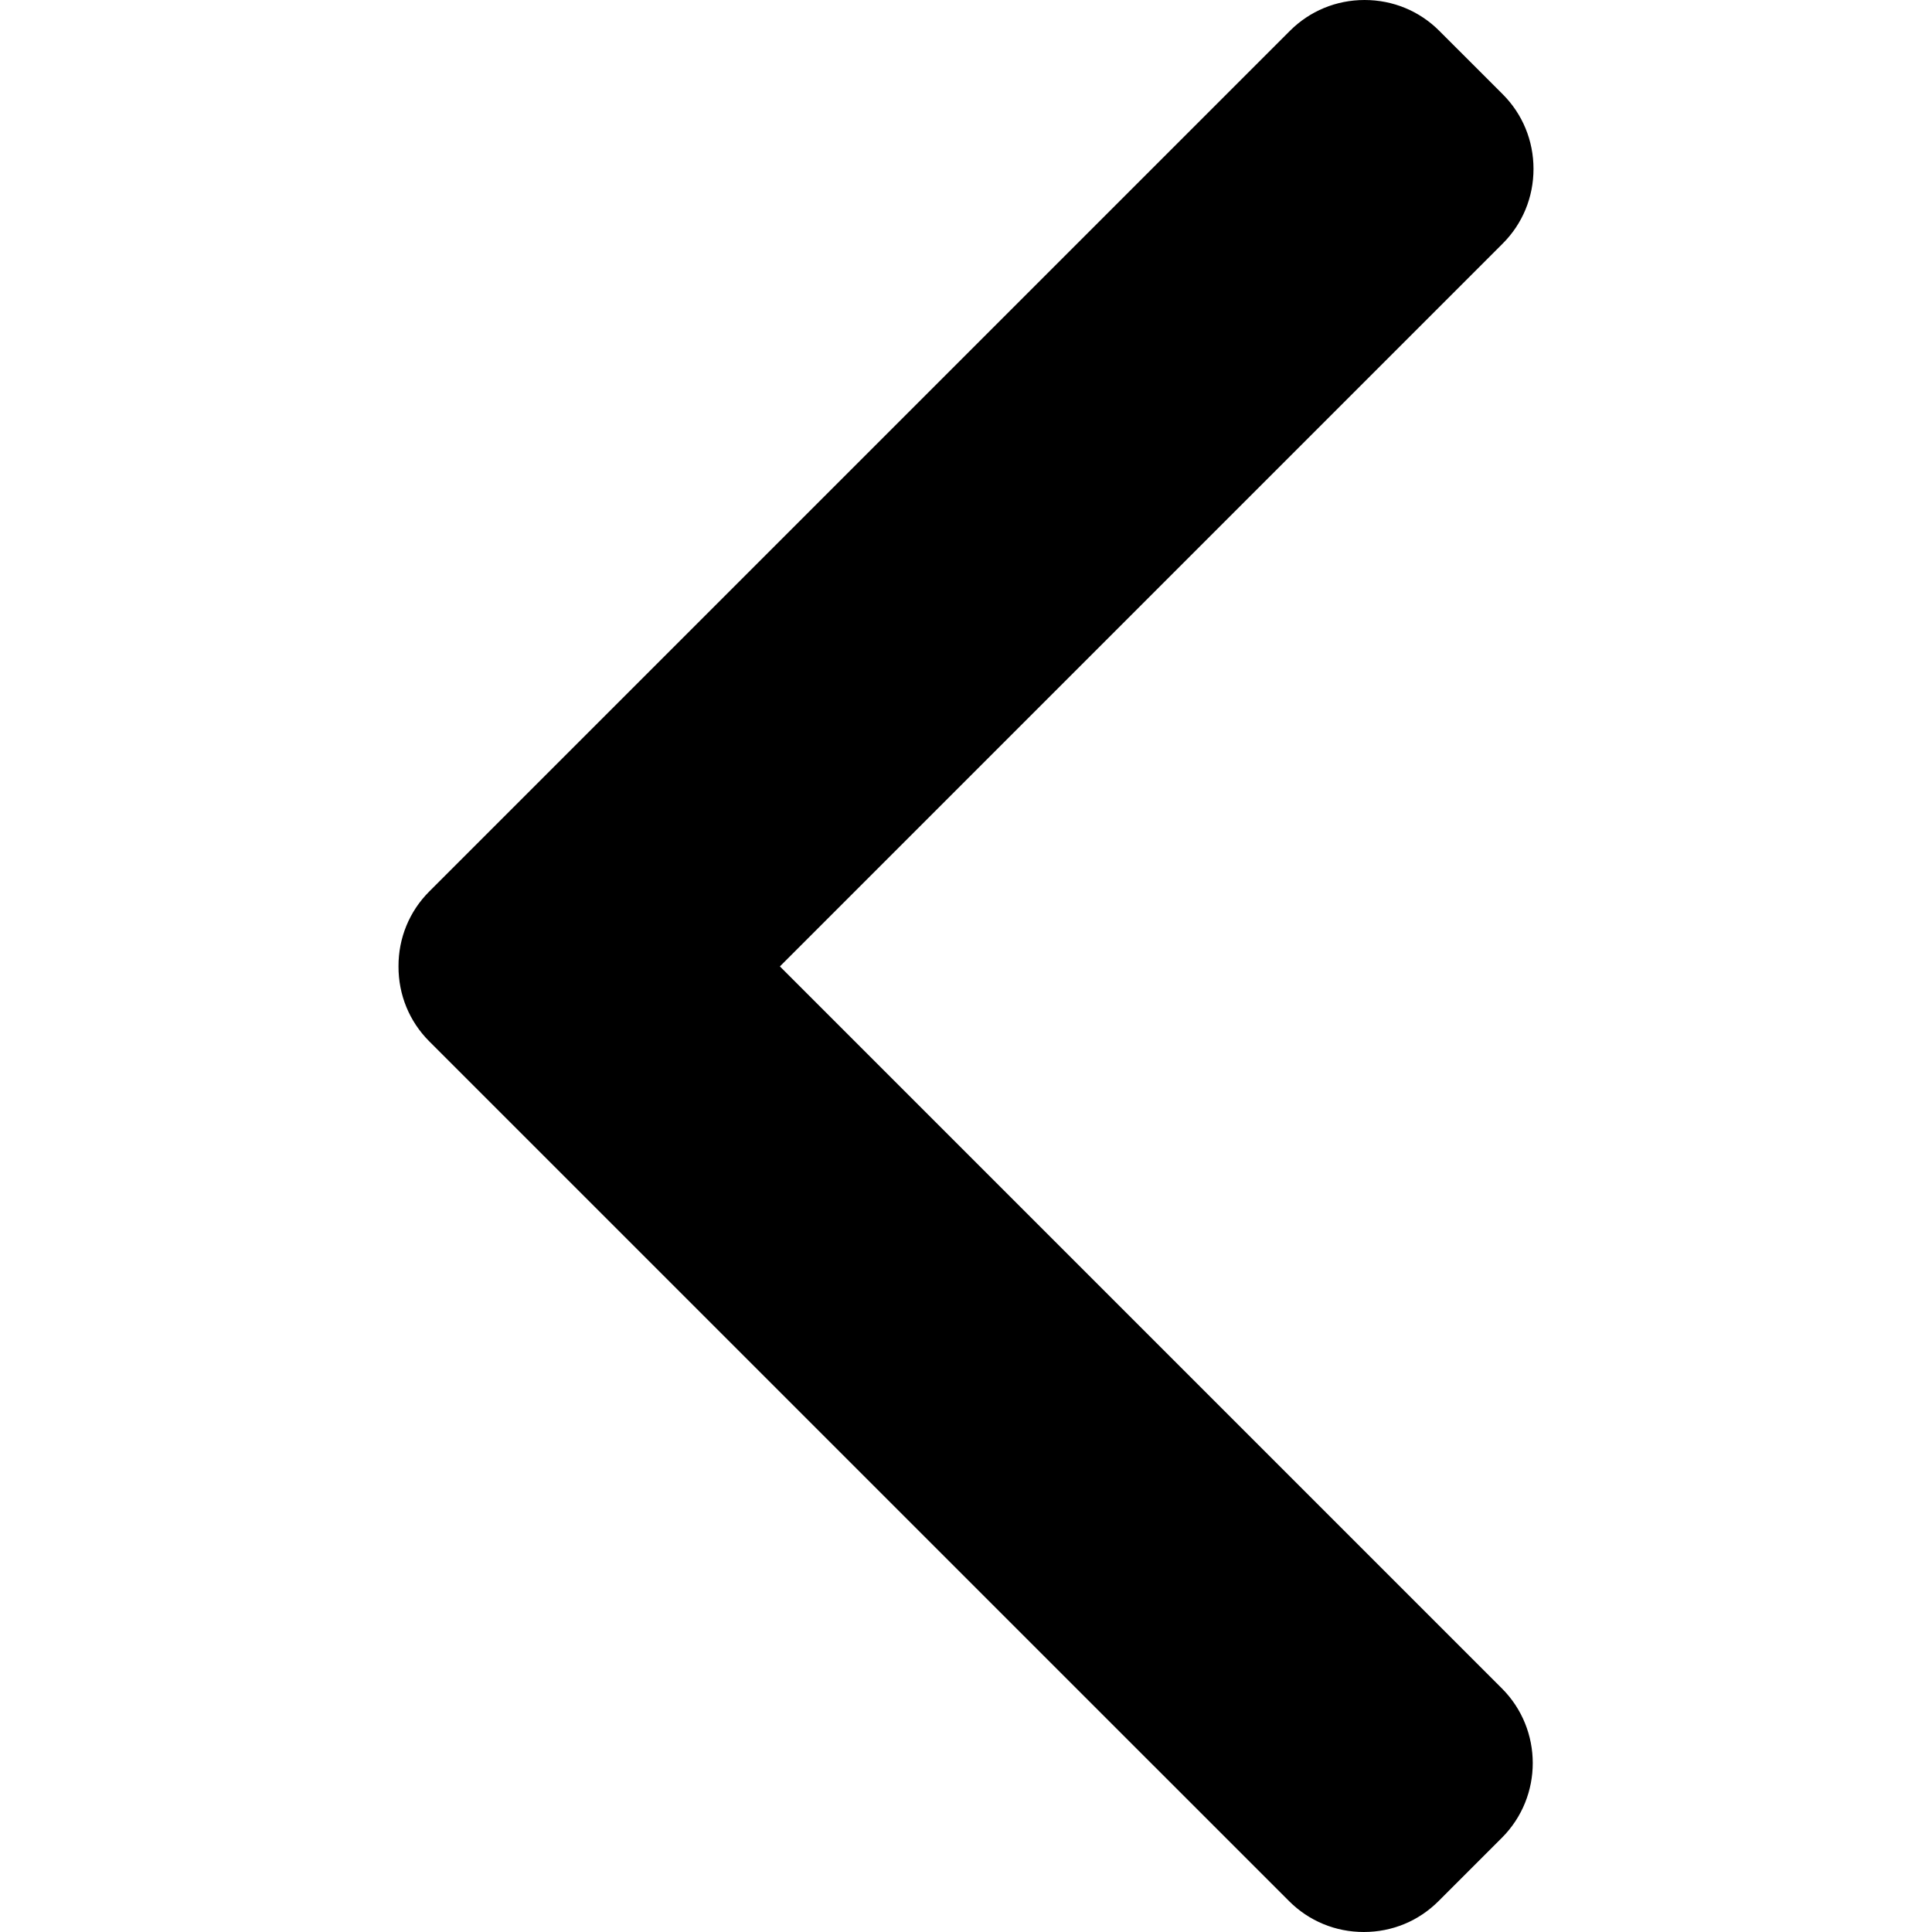
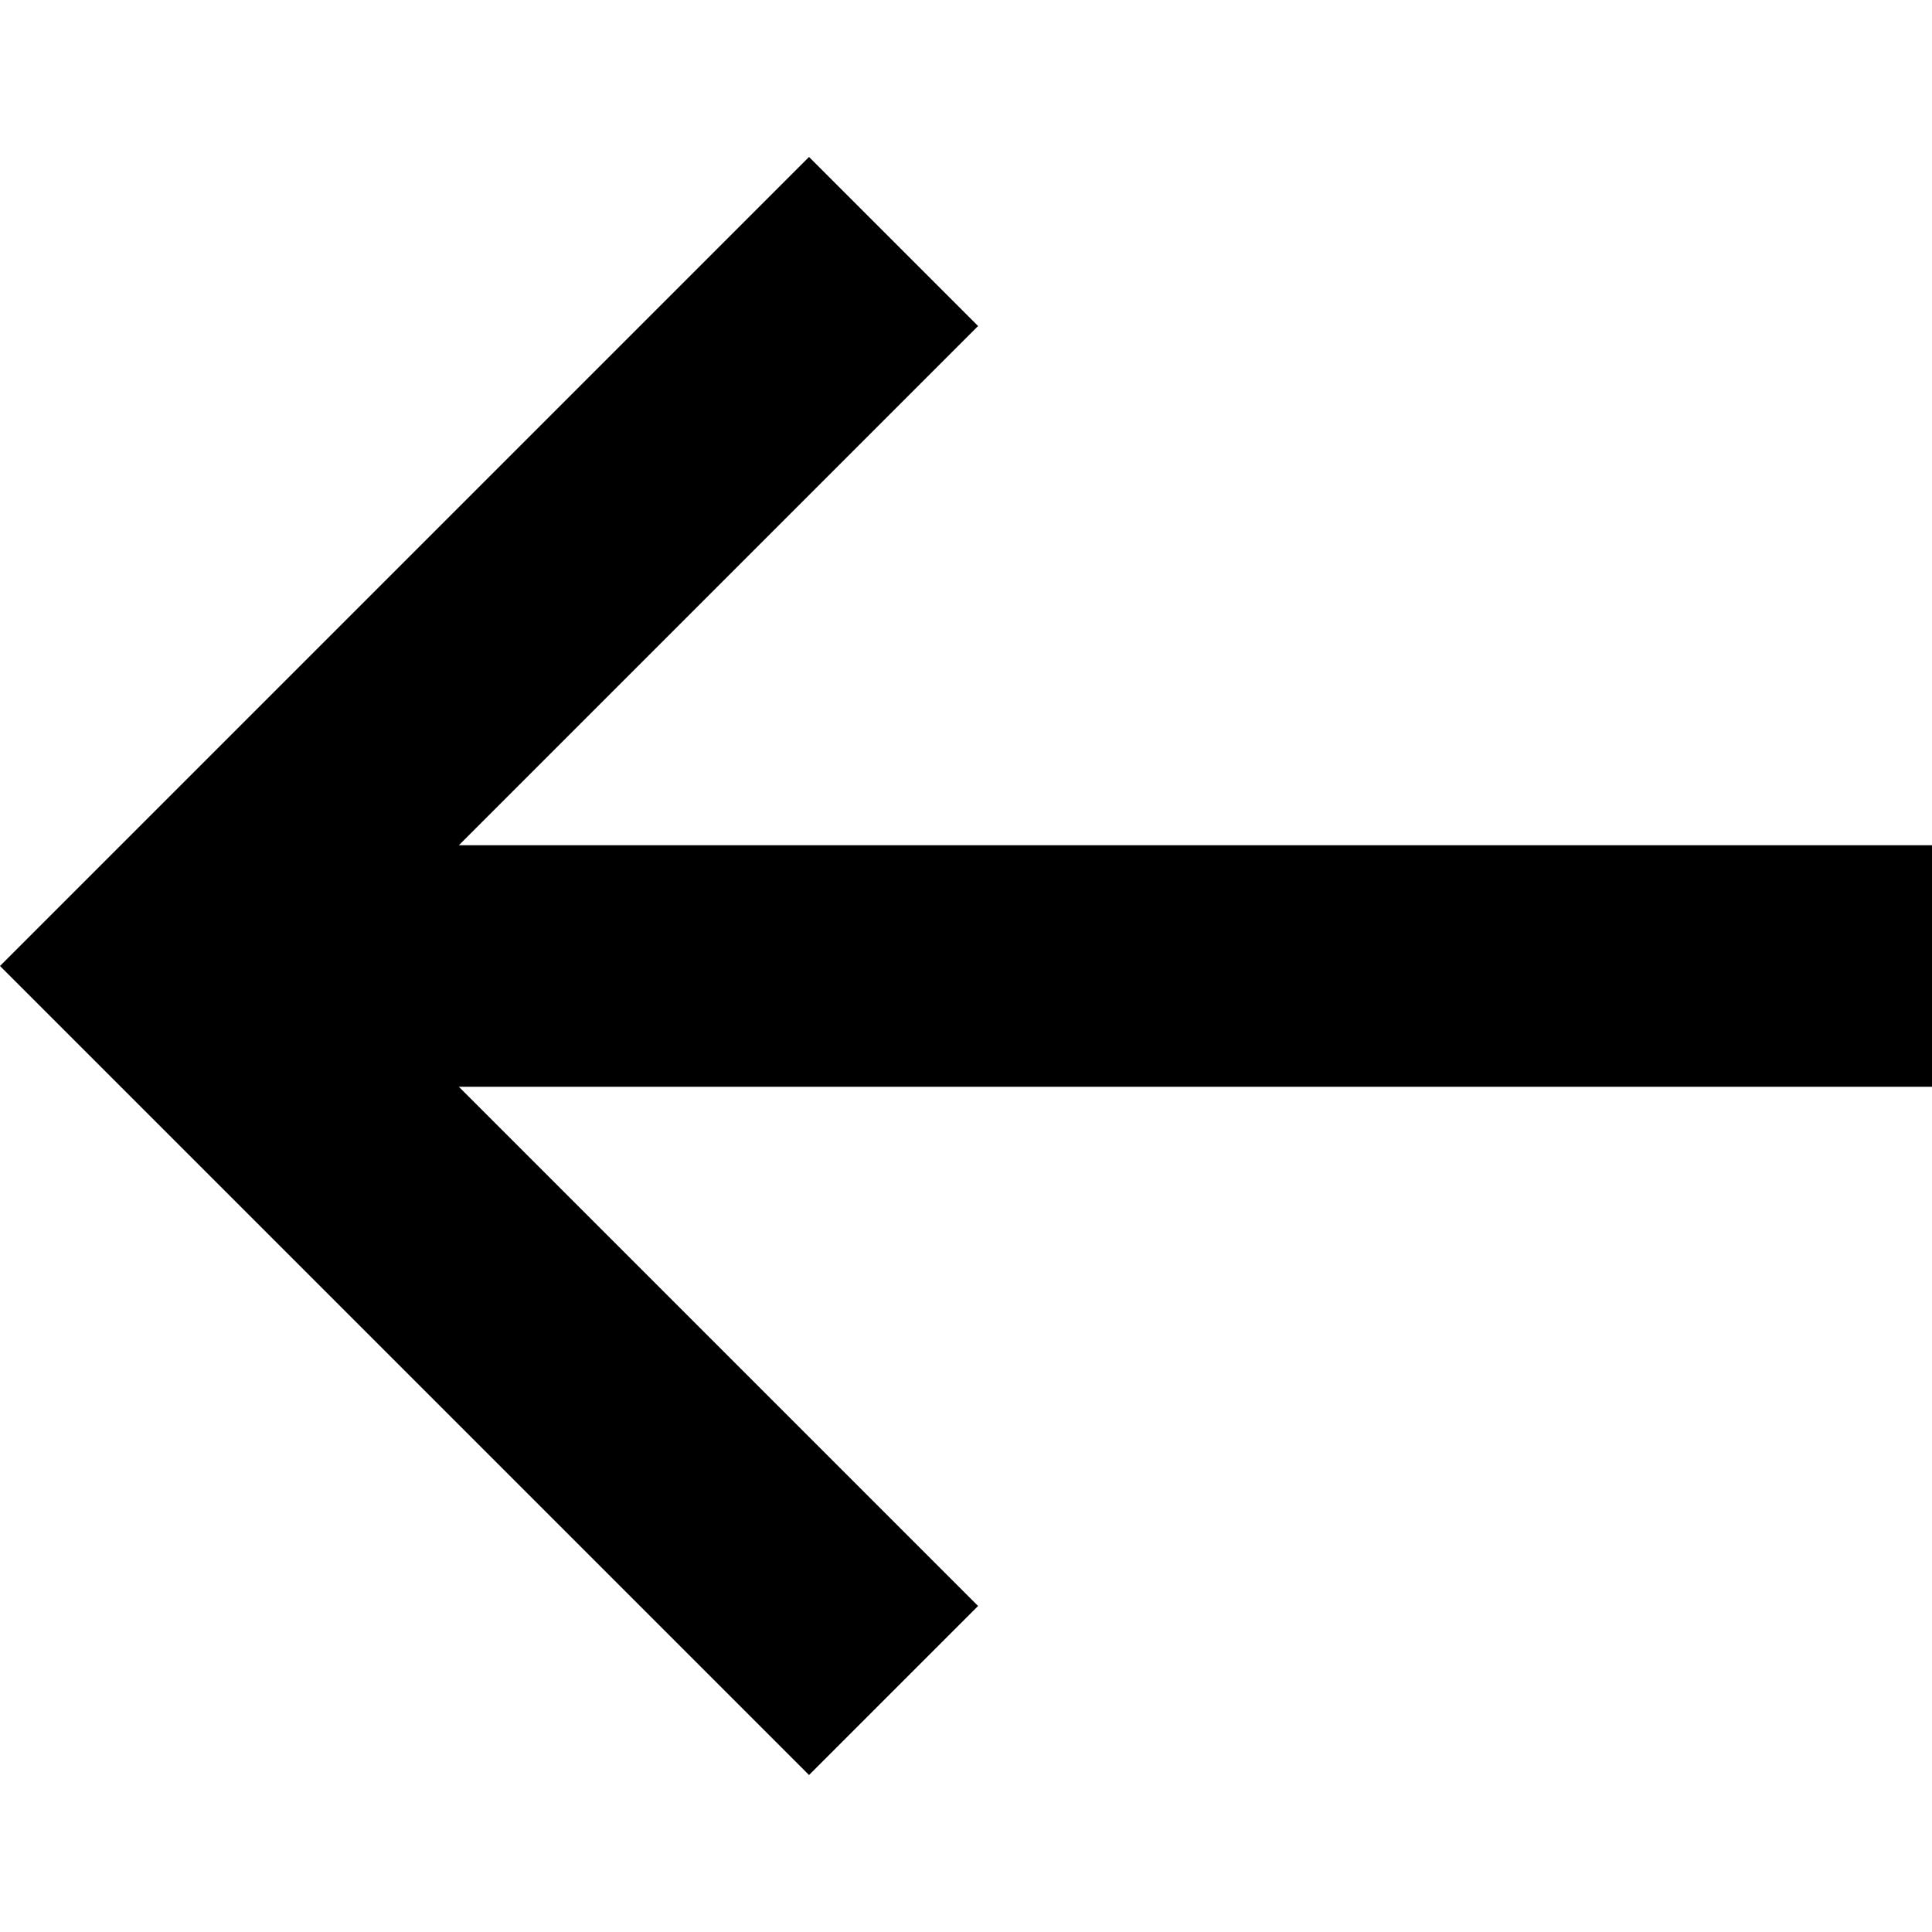
- <svg xmlns="http://www.w3.org/2000/svg" version="1.1" id="Layer_1" x="0px" y="0px" viewBox="0 0 492 492" style="enable-background:new 0 0 492 492;" xml:space="preserve">
-   <g>
-     <g>
-       <path d="M198.608,246.104L382.664,62.04c5.068-5.056,7.856-11.816,7.856-19.024c0-7.212-2.788-13.968-7.856-19.032l-16.128-16.12    C361.476,2.792,354.712,0,347.504,0s-13.964,2.792-19.028,7.864L109.328,227.008c-5.084,5.08-7.868,11.868-7.848,19.084    c-0.02,7.248,2.76,14.028,7.848,19.112l218.944,218.932c5.064,5.072,11.82,7.864,19.032,7.864c7.208,0,13.964-2.792,19.032-7.864    l16.124-16.12c10.492-10.492,10.492-27.572,0-38.06L198.608,246.104z" />
-     </g>
+ <svg xmlns="http://www.w3.org/2000/svg" x="0px" y="0px" width="16px" height="16px" viewBox="0 0 16 16">
+   <g transform="translate(0, 0)">
+     <polygon points="6.7,14.7 8.1,13.3 3.8,9 16,9 16,7 3.8,7 8.1,2.7 6.7,1.3 0,8 " />
  </g>
-   <g>
- </g>
-   <g>
- </g>
-   <g>
- </g>
-   <g>
- </g>
-   <g>
- </g>
-   <g>
- </g>
-   <g>
- </g>
-   <g>
- </g>
-   <g>
- </g>
-   <g>
- </g>
-   <g>
- </g>
-   <g>
- </g>
-   <g>
- </g>
-   <g>
- </g>
-   <g>
- </g>
</svg>
